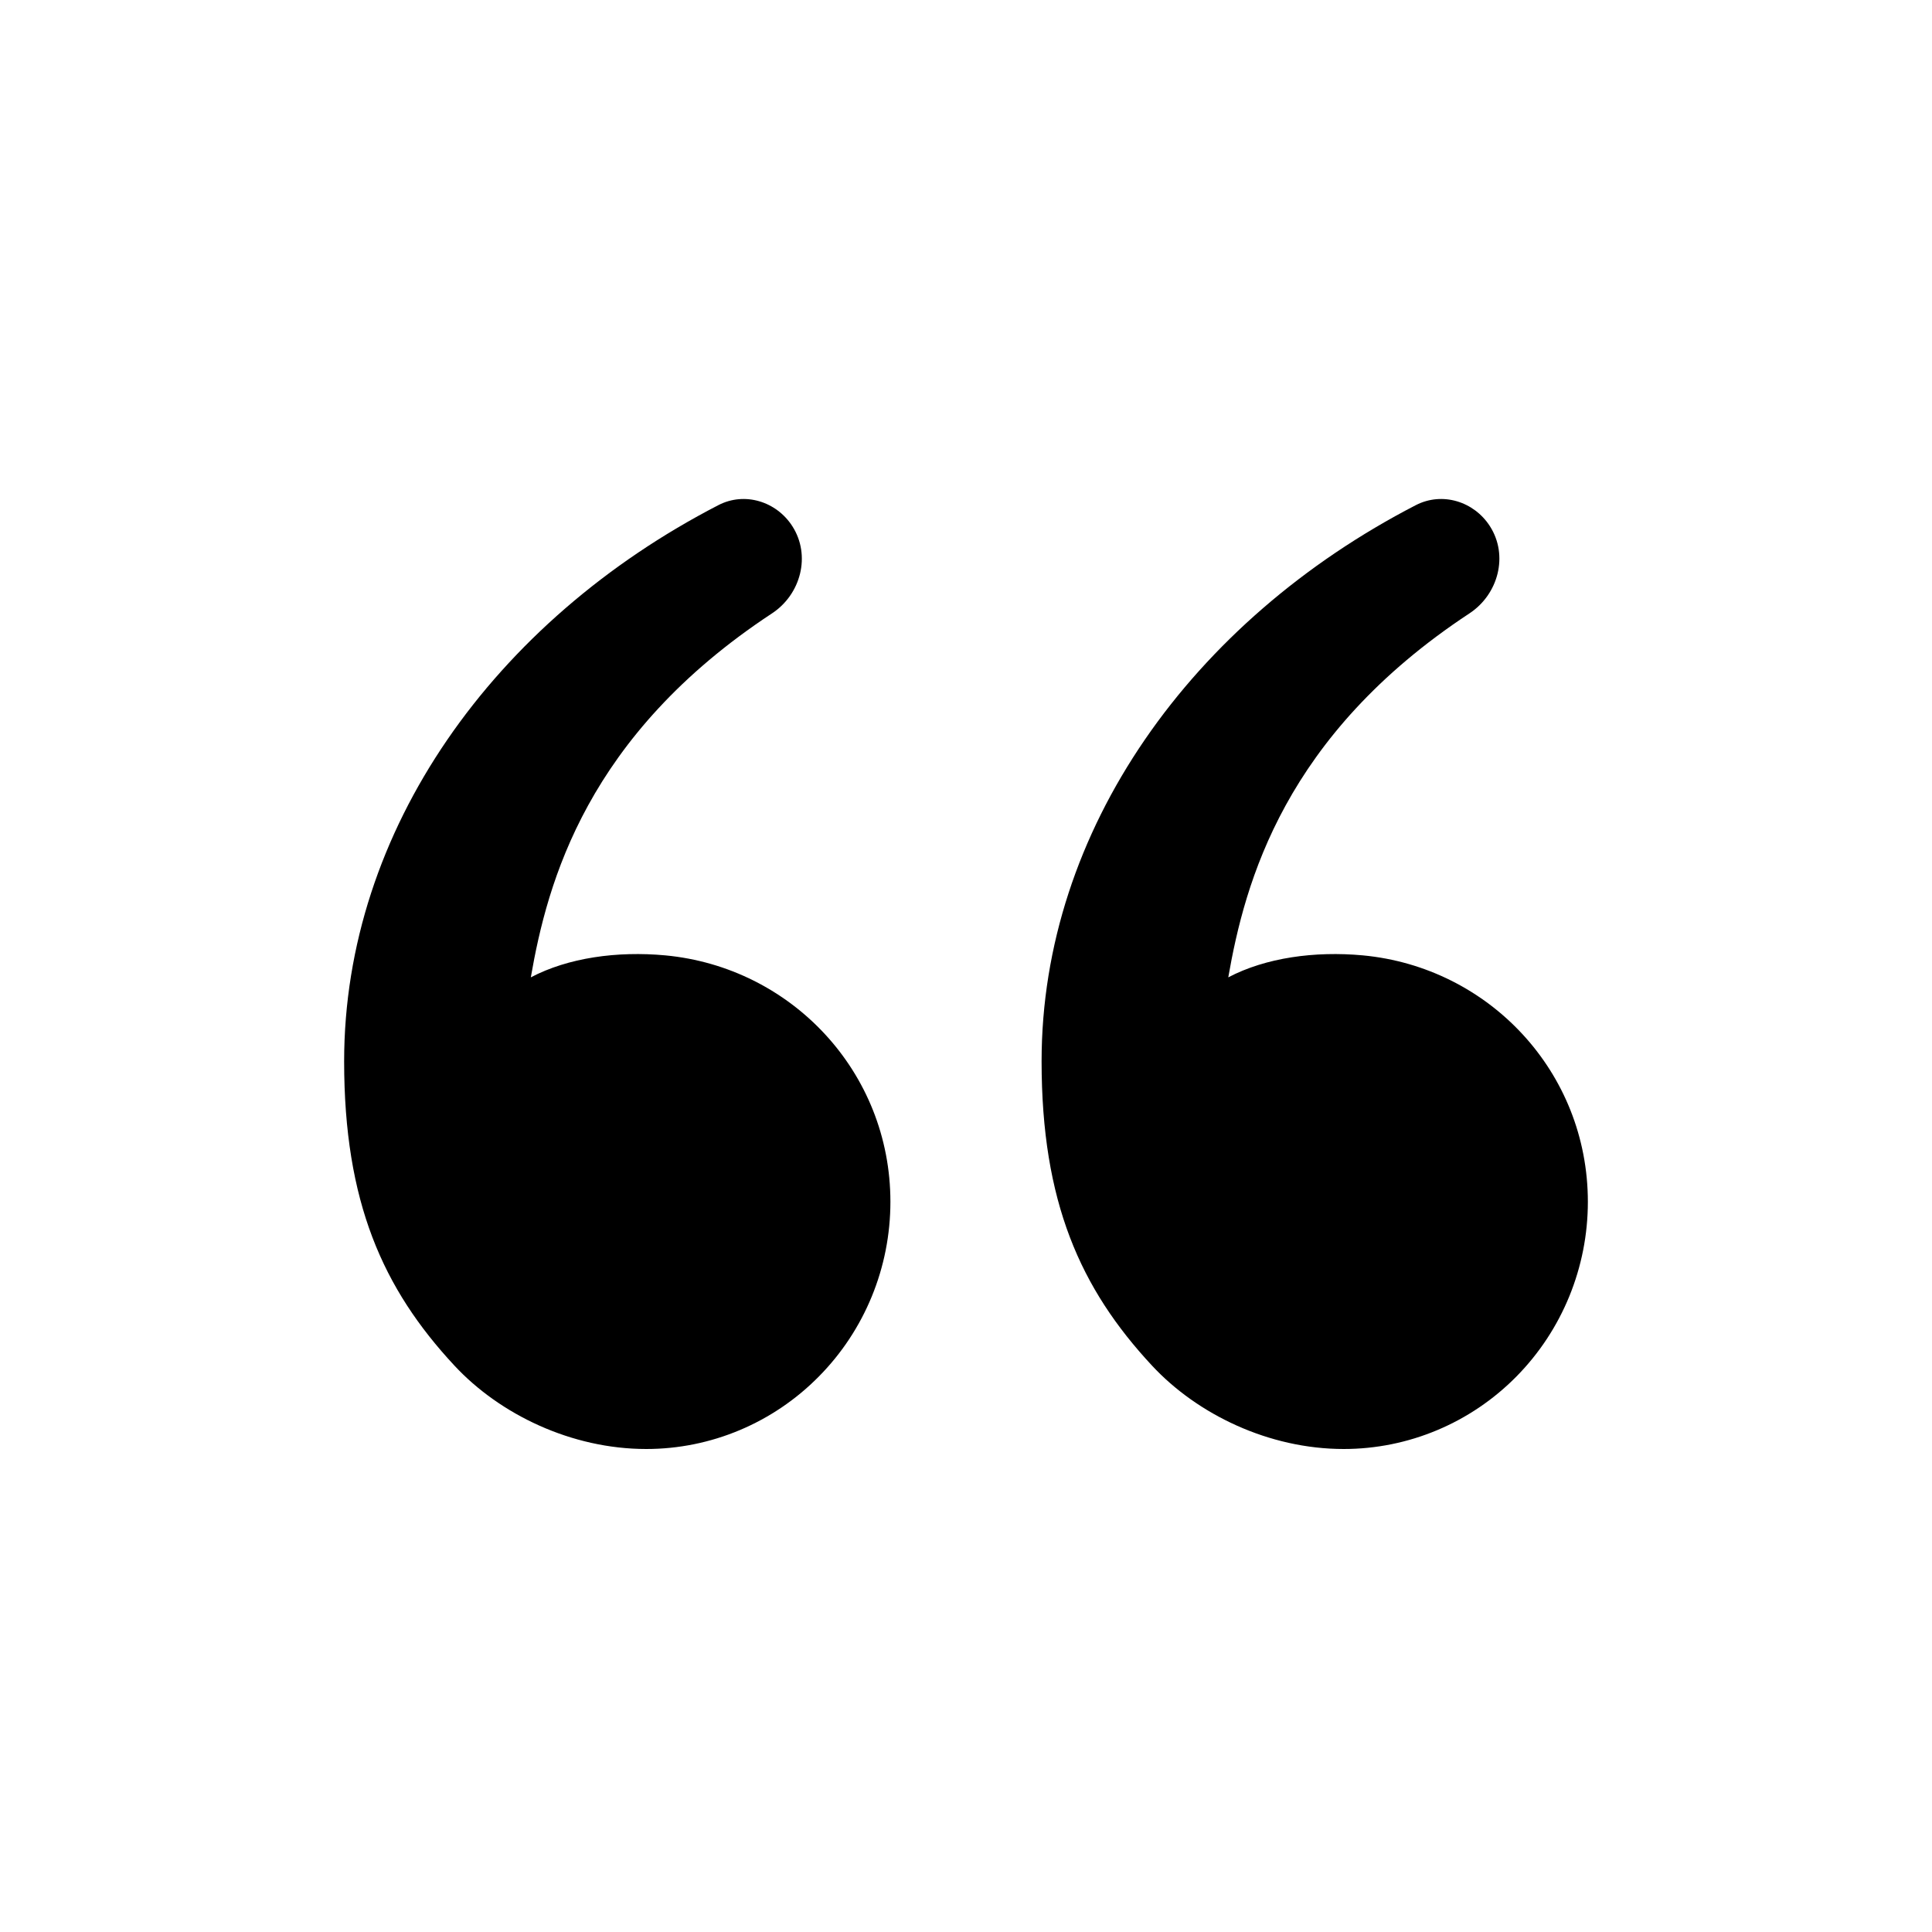
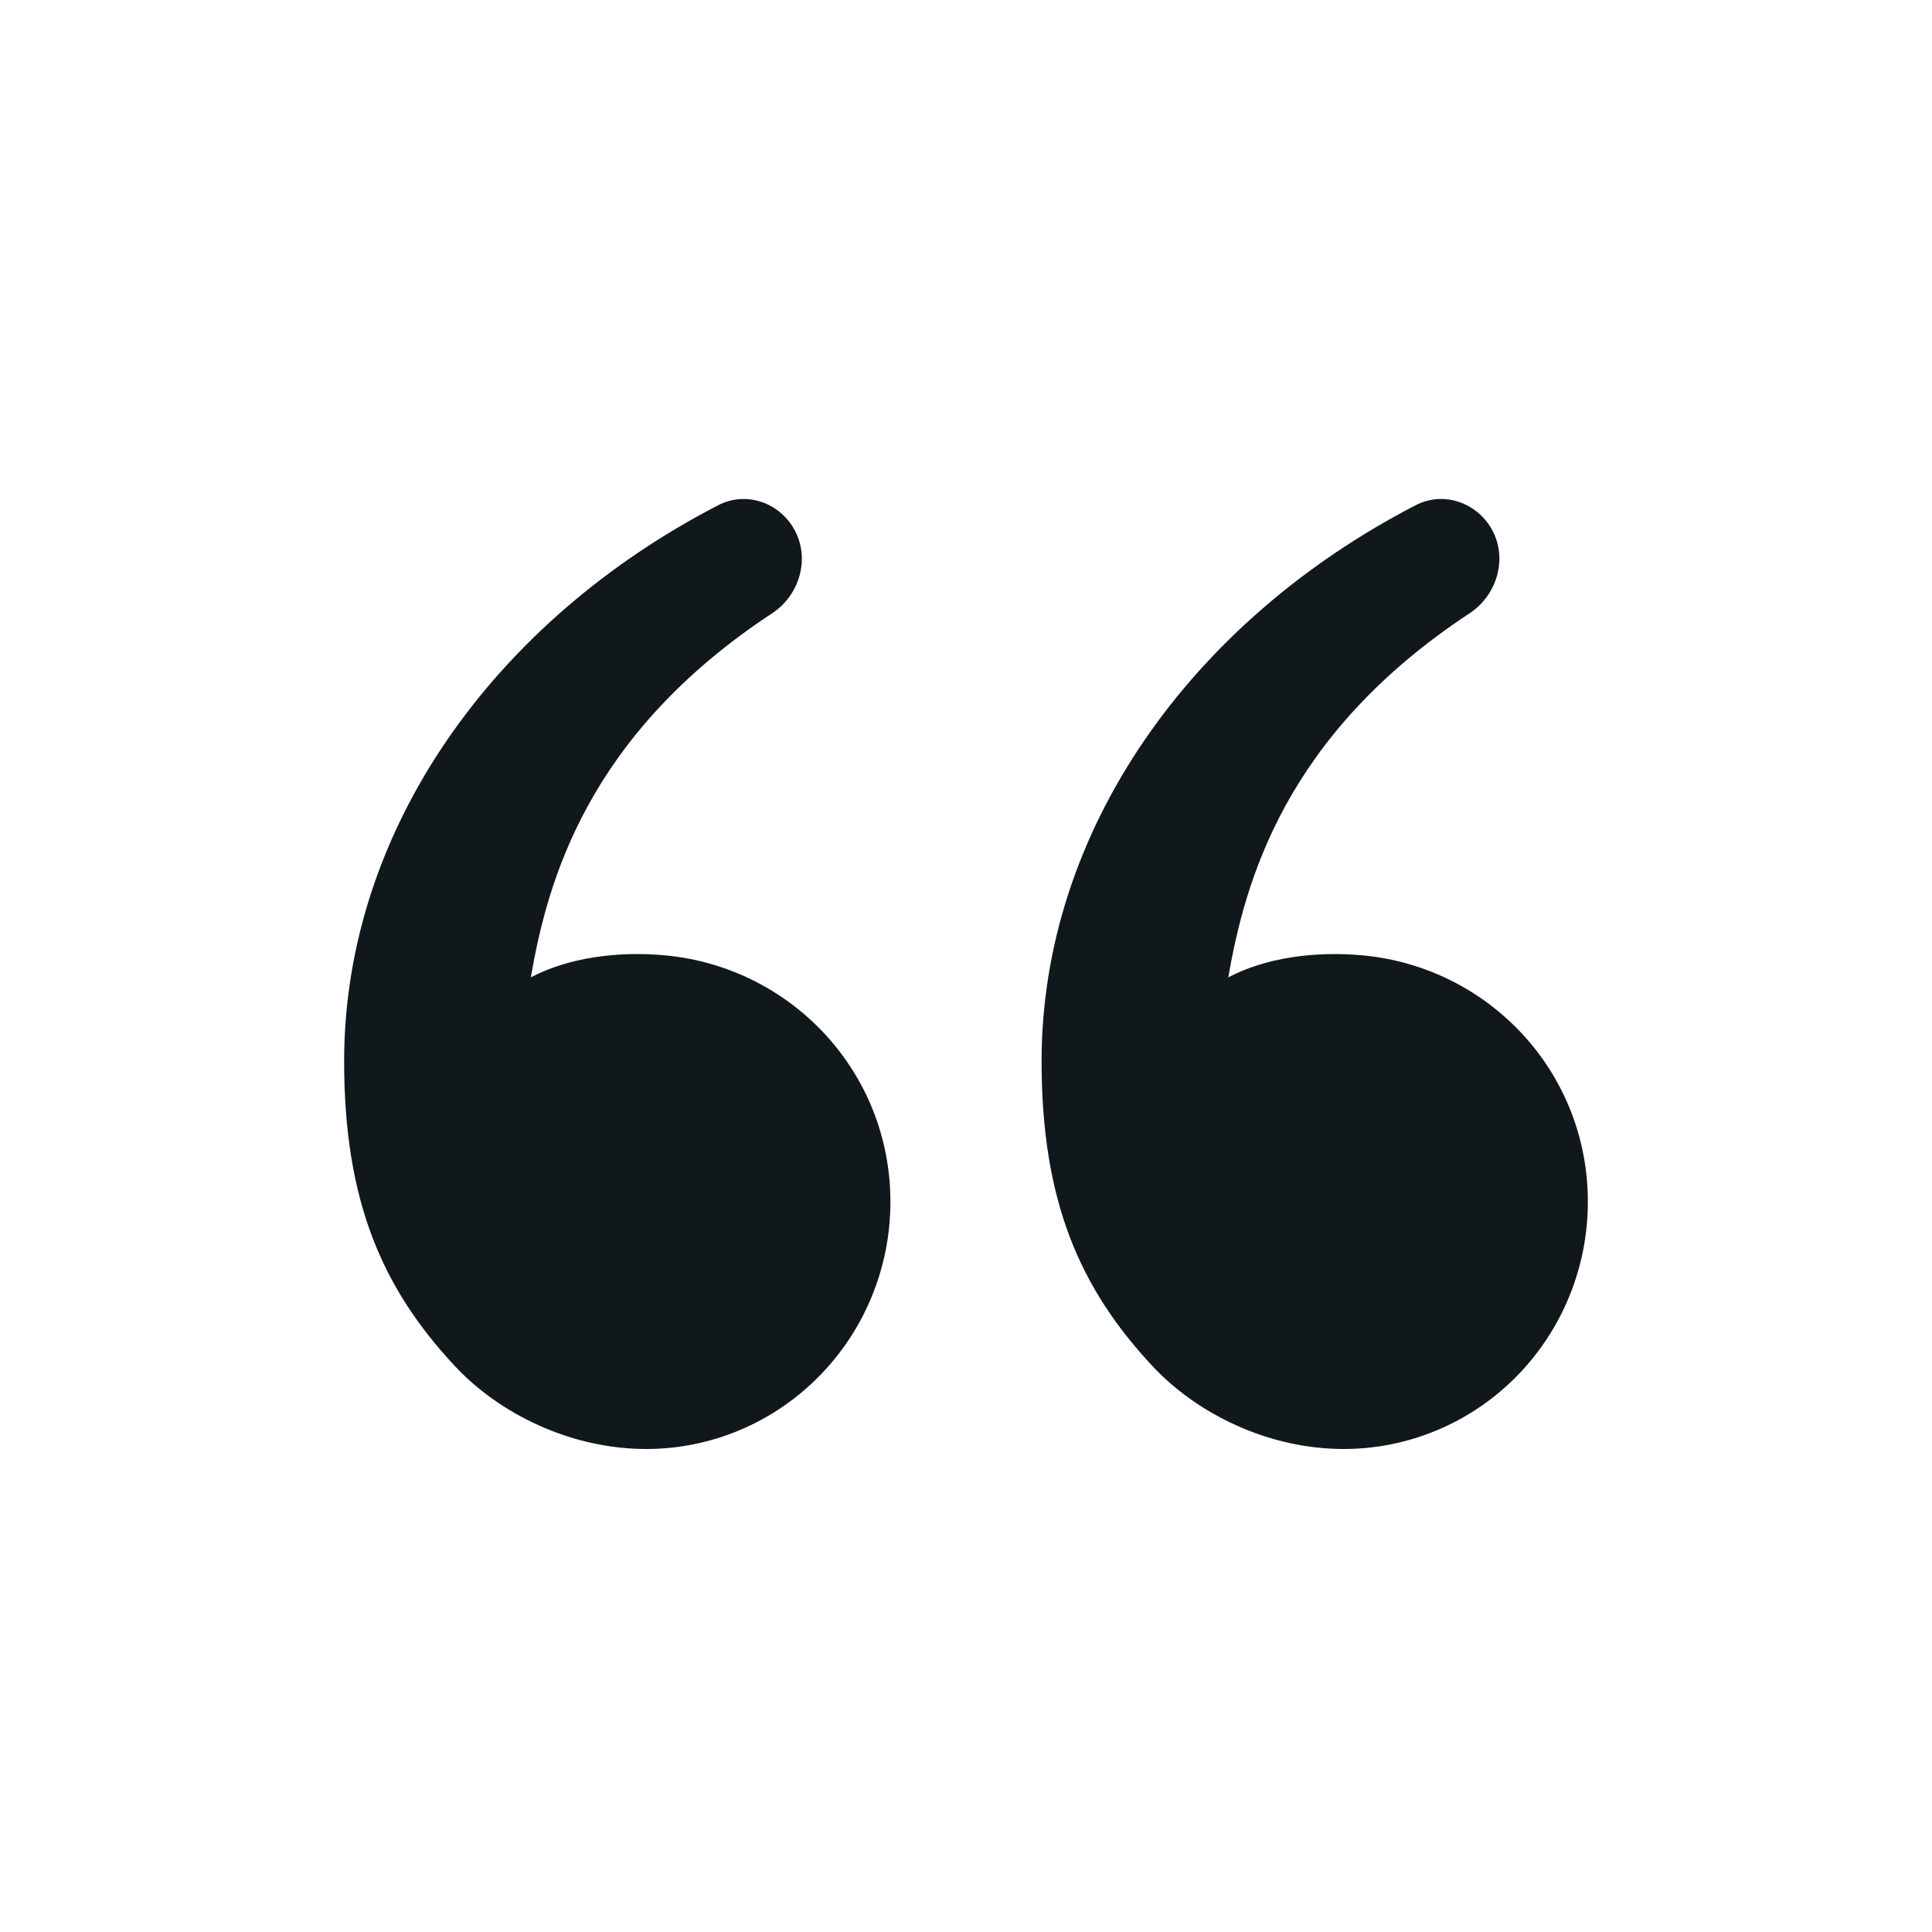
- <svg xmlns="http://www.w3.org/2000/svg" width="16" height="16" viewBox="0 0 16 16">
-   <path d="M3.764 11.31C3.169 10.671 2.85 9.953 2.85 8.789C2.85 6.872 4.095 5.14 5.95 4.183C6.167 4.071 6.43 4.152 6.562 4.358C6.717 4.6 6.633 4.922 6.393 5.08C4.86 6.089 4.533 7.304 4.396 8.094C4.706 7.931 5.112 7.875 5.51 7.912C6.552 8.01 7.374 8.876 7.374 9.953C7.374 10.496 7.161 11.016 6.781 11.4C6.402 11.784 5.888 12 5.352 12C4.732 12 4.139 11.713 3.764 11.31ZM9.541 11.31C8.946 10.671 8.626 9.953 8.626 8.789C8.626 6.872 9.872 5.14 11.726 4.183C11.944 4.071 12.207 4.152 12.339 4.358C12.494 4.6 12.409 4.922 12.169 5.08C10.637 6.089 10.31 7.304 10.172 8.094C10.482 7.931 10.889 7.875 11.287 7.912C12.329 8.01 13.15 8.876 13.15 9.953C13.15 10.496 12.937 11.016 12.558 11.4C12.179 11.784 11.664 12 11.128 12C10.508 12 9.916 11.713 9.541 11.31Z" />
+ <svg xmlns="http://www.w3.org/2000/svg" width="16" height="16" viewBox="0 0 16 16" fill="none">
+   <path d="M3.764 11.31C3.169 10.671 2.85 9.953 2.85 8.789C2.85 6.872 4.095 5.14 5.95 4.183C6.167 4.071 6.43 4.152 6.562 4.358C6.717 4.6 6.633 4.922 6.393 5.08C4.86 6.089 4.533 7.304 4.396 8.094C4.706 7.931 5.112 7.875 5.51 7.912C6.552 8.01 7.374 8.876 7.374 9.953C7.374 10.496 7.161 11.016 6.781 11.4C6.402 11.784 5.888 12 5.352 12C4.732 12 4.139 11.713 3.764 11.31ZM9.541 11.31C8.946 10.671 8.626 9.953 8.626 8.789C8.626 6.872 9.872 5.14 11.726 4.183C11.944 4.071 12.207 4.152 12.339 4.358C12.494 4.6 12.409 4.922 12.169 5.08C10.637 6.089 10.31 7.304 10.172 8.094C10.482 7.931 10.889 7.875 11.287 7.912C12.329 8.01 13.15 8.876 13.15 9.953C13.15 10.496 12.937 11.016 12.558 11.4C12.179 11.784 11.664 12 11.128 12C10.508 12 9.916 11.713 9.541 11.31Z" fill="#11181C" />
</svg>
